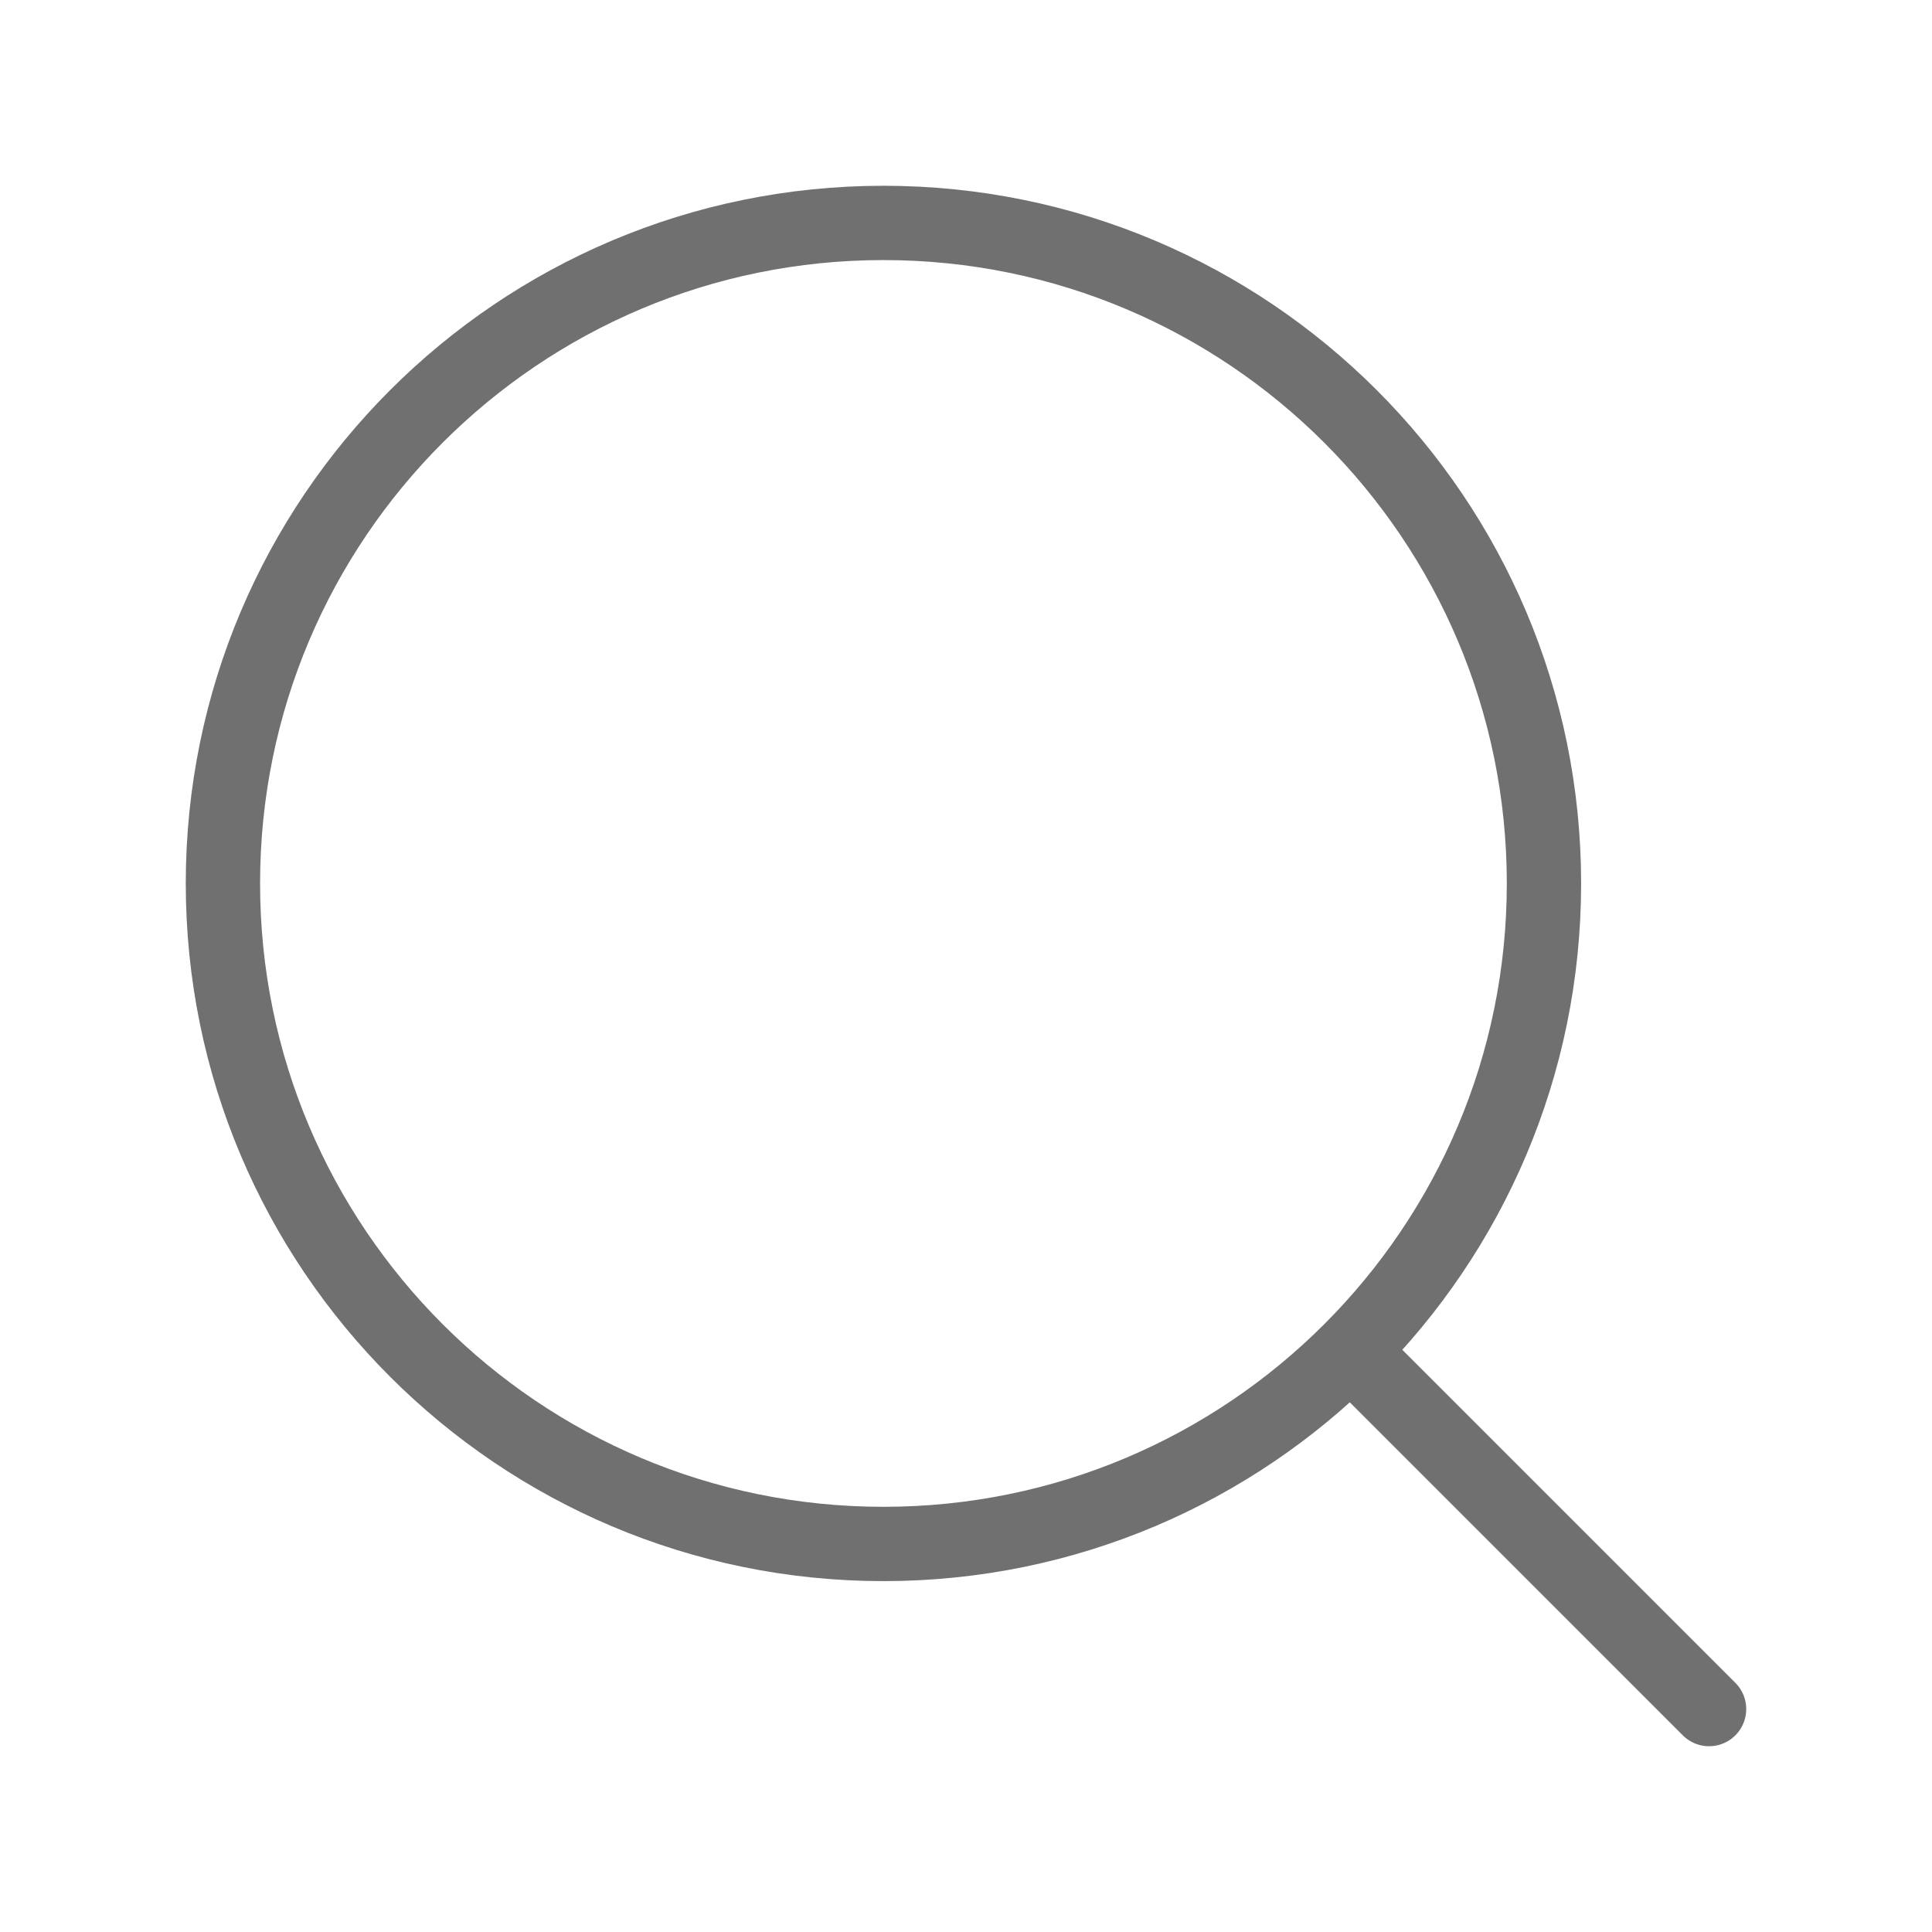
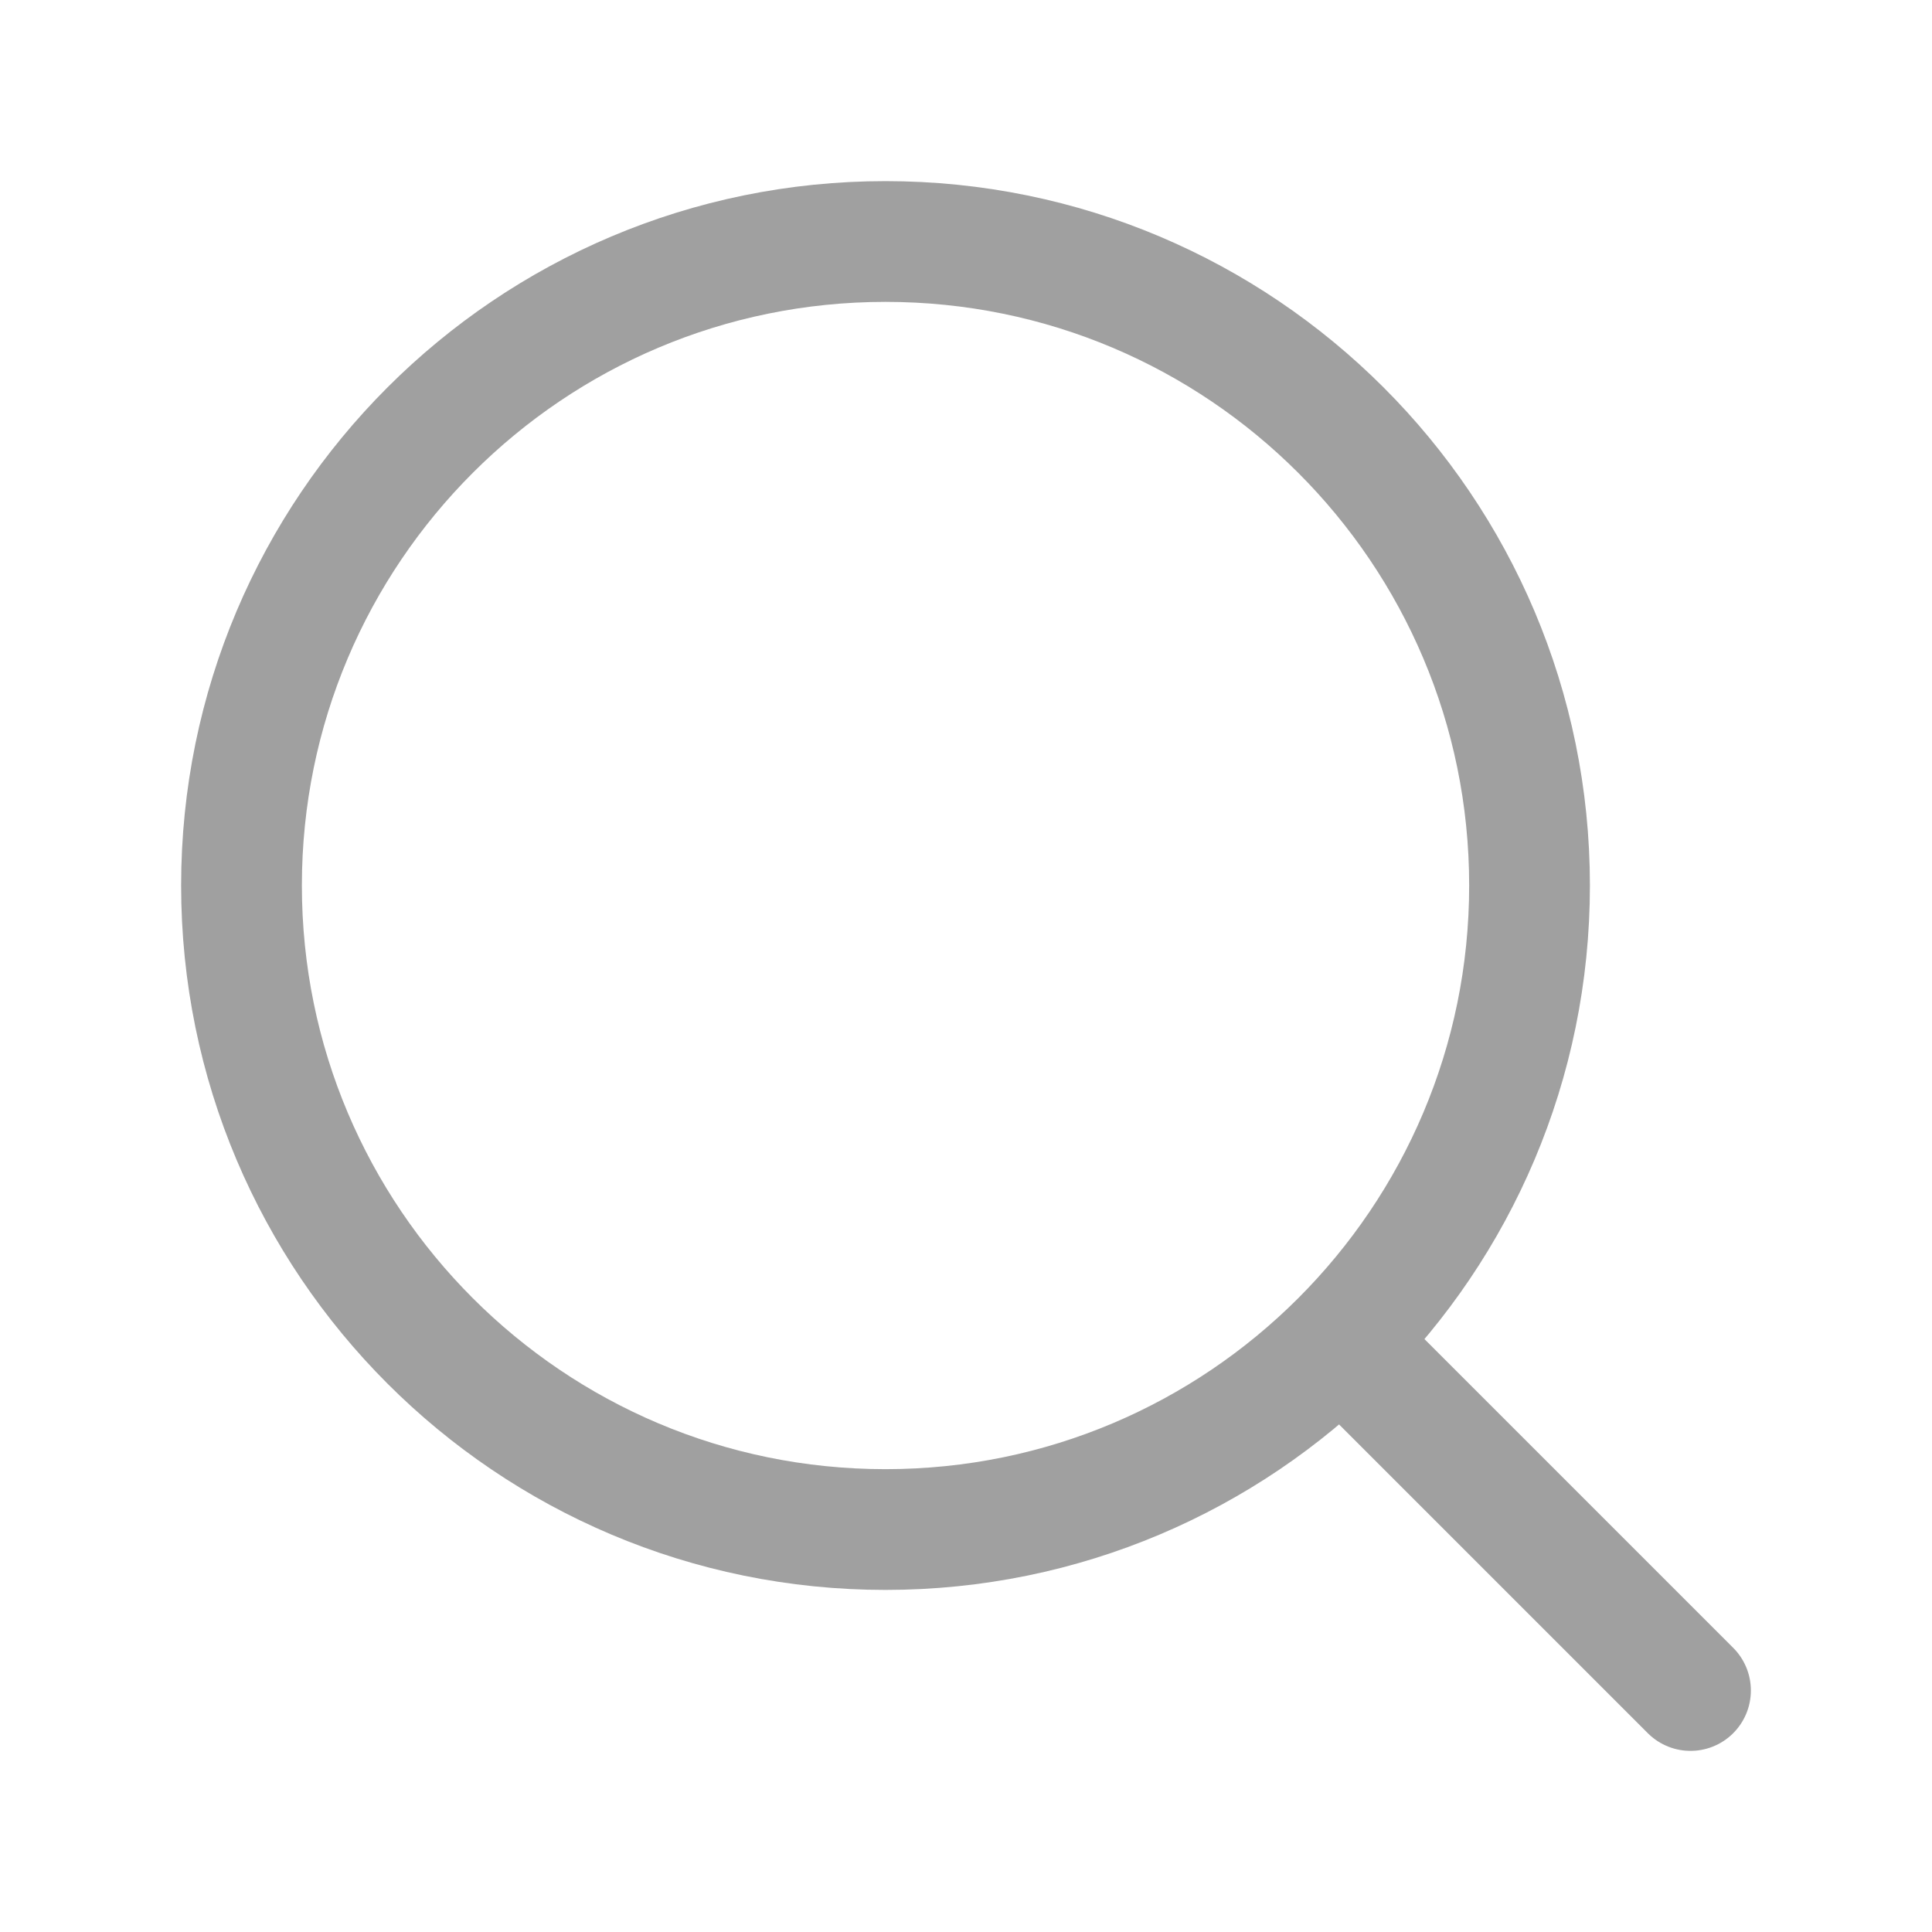
- <svg xmlns="http://www.w3.org/2000/svg" width="26" height="26" viewBox="0 0 26 26" fill="none">
-   <path d="M23 23L18.178 18.178" stroke="#707070" stroke-width="1" stroke-linecap="round" stroke-linejoin="round" />
-   <path d="M11.889 20.778C16.798 20.778 20.778 16.798 20.778 11.889C20.778 6.98 16.798 3 11.889 3C6.98 3 3 6.98 3 11.889C3 16.798 6.98 20.778 11.889 20.778Z" stroke="#707070" stroke-width="1" stroke-linecap="round" stroke-linejoin="round" />
+ <svg xmlns="http://www.w3.org/2000/svg" preserveAspectRatio="none" overflow="visible" style="display: block;" width="16" height="16" viewBox="0 0 16 16" fill="none">
+   <g id="Glyph/search">
+     <path id="Vector" d="M12.667 7.333C12.667 10.279 10.279 12.667 7.333 12.667C4.388 12.667 2 10.279 2 7.333C2 4.388 4.388 2 7.333 2C10.279 2 12.667 4.388 12.667 7.333Z" stroke-linecap="round" stroke="#A0A0A0" />
+     <path id="Vector_2" d="M14 14L11.133 11.133" stroke-linecap="round" stroke-linejoin="round" stroke="#A0A0A0" />
+   </g>
</svg>
